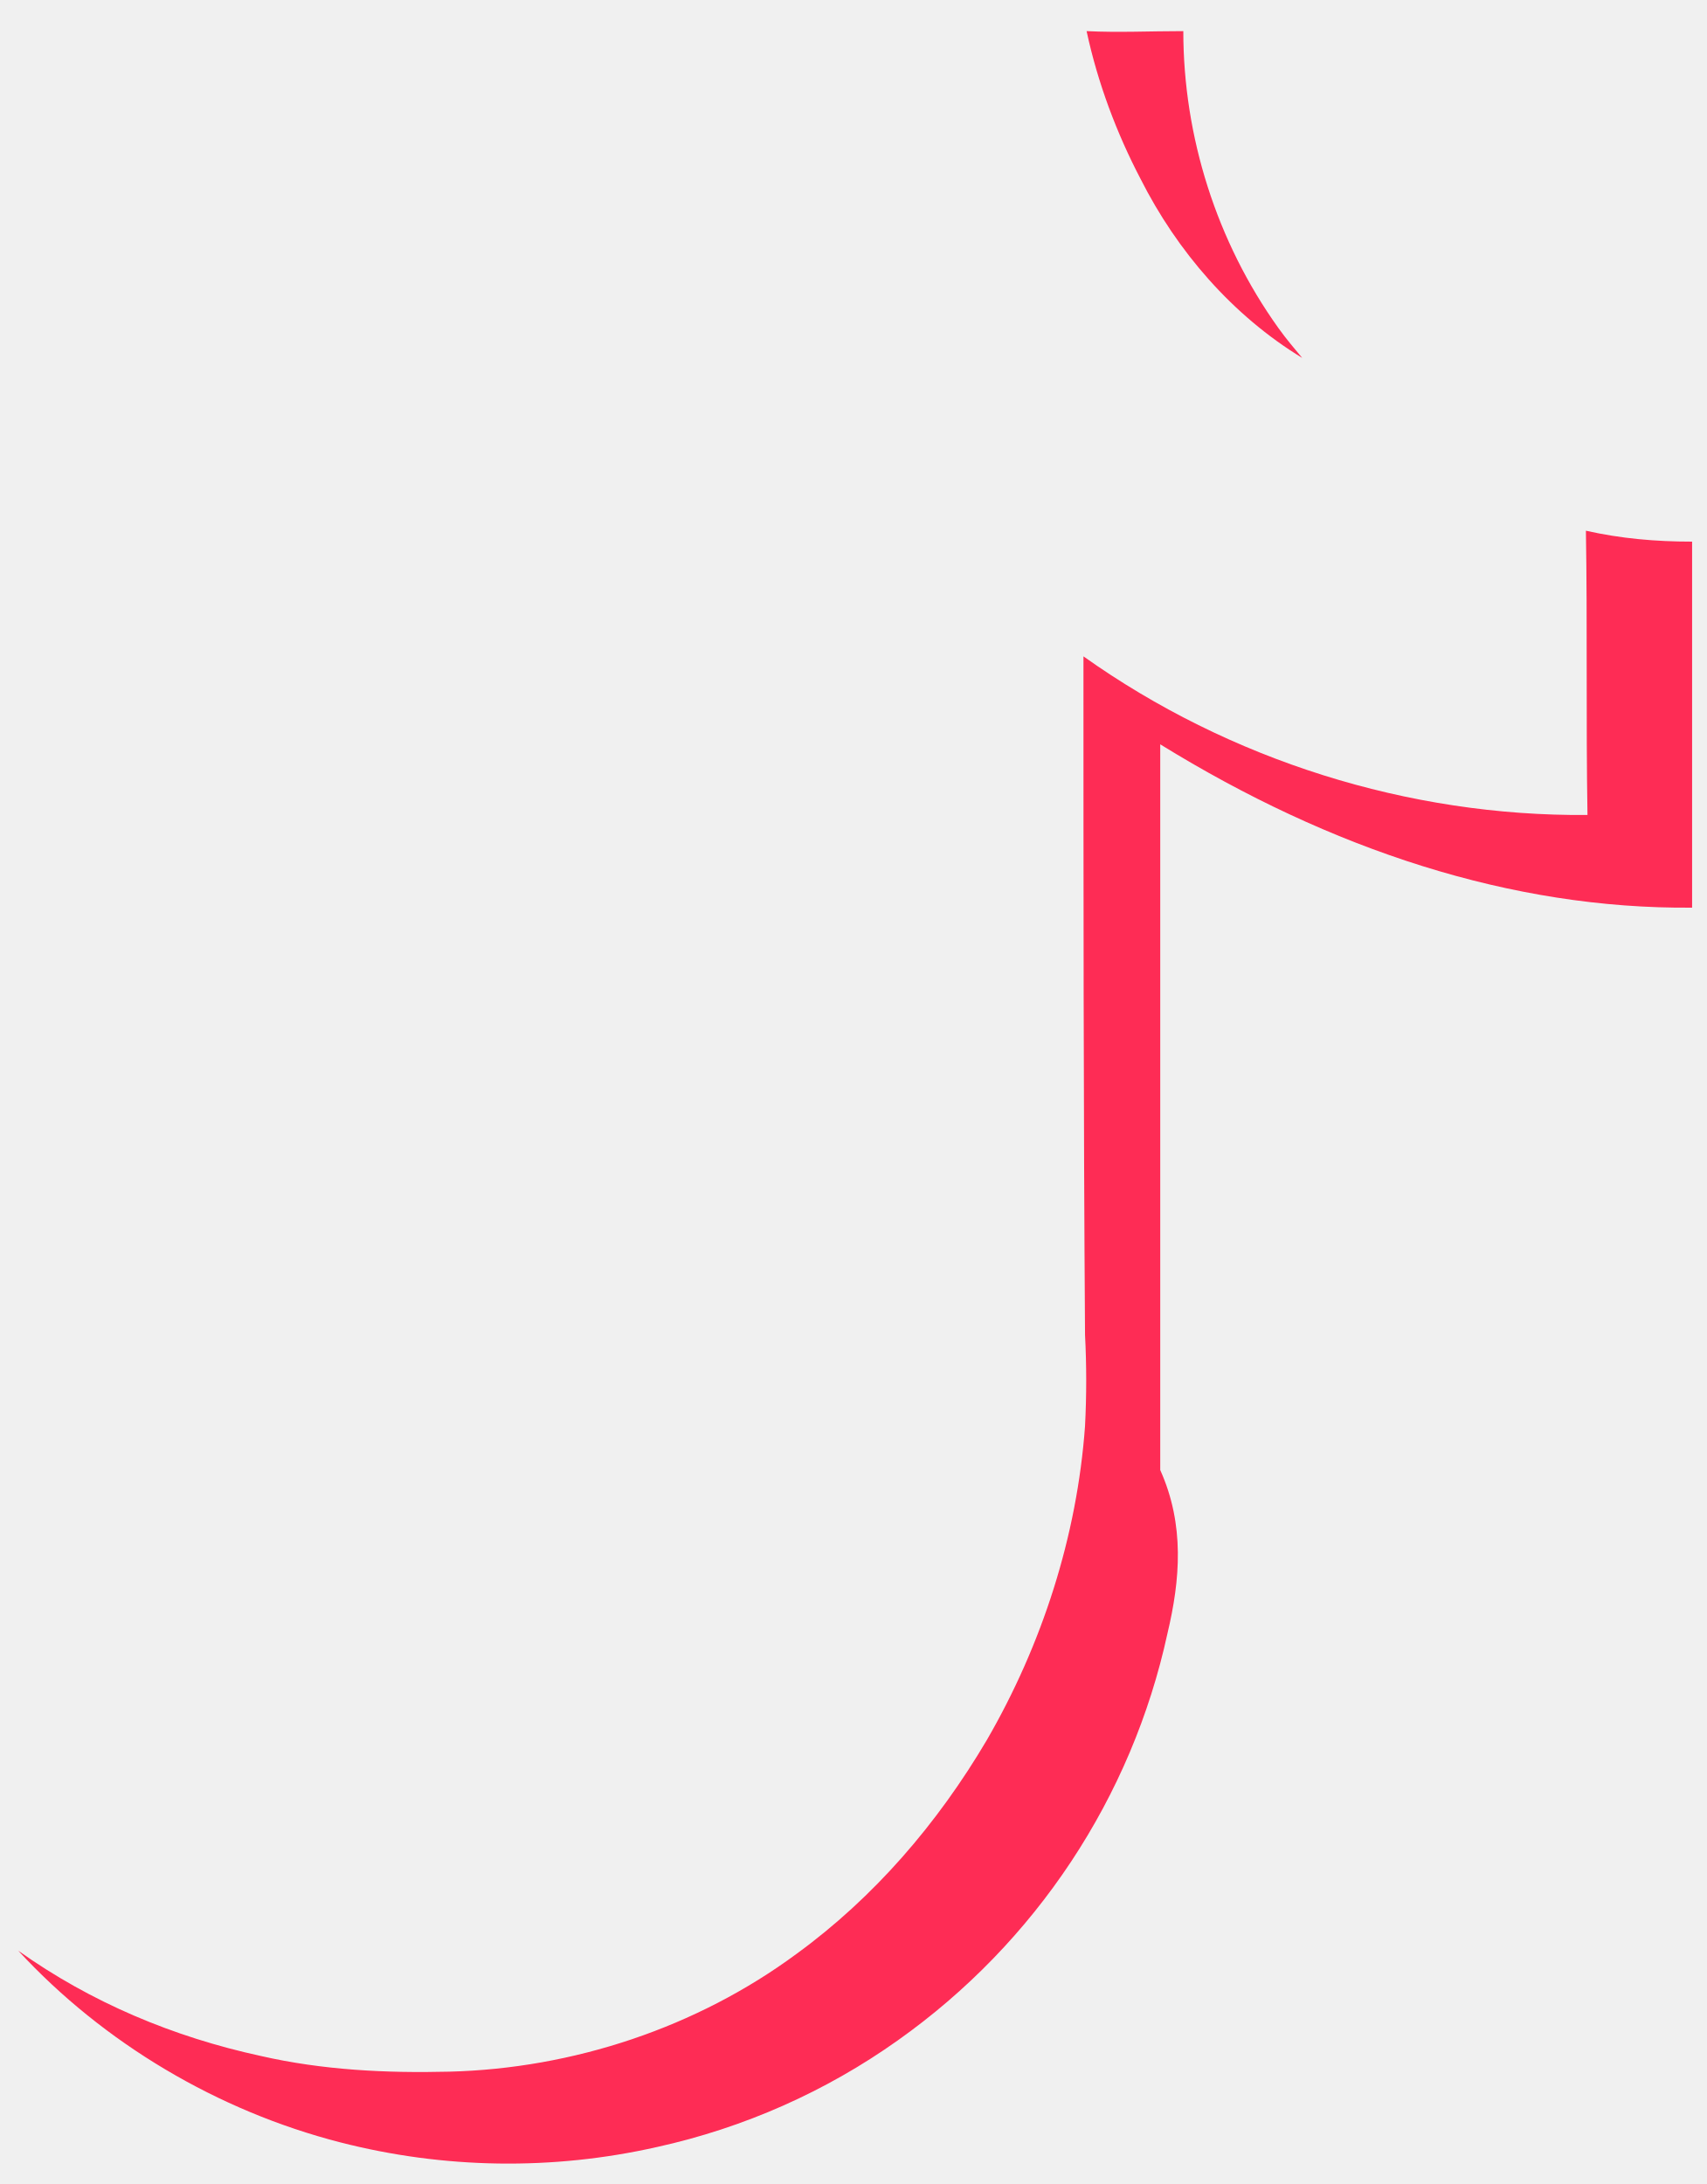
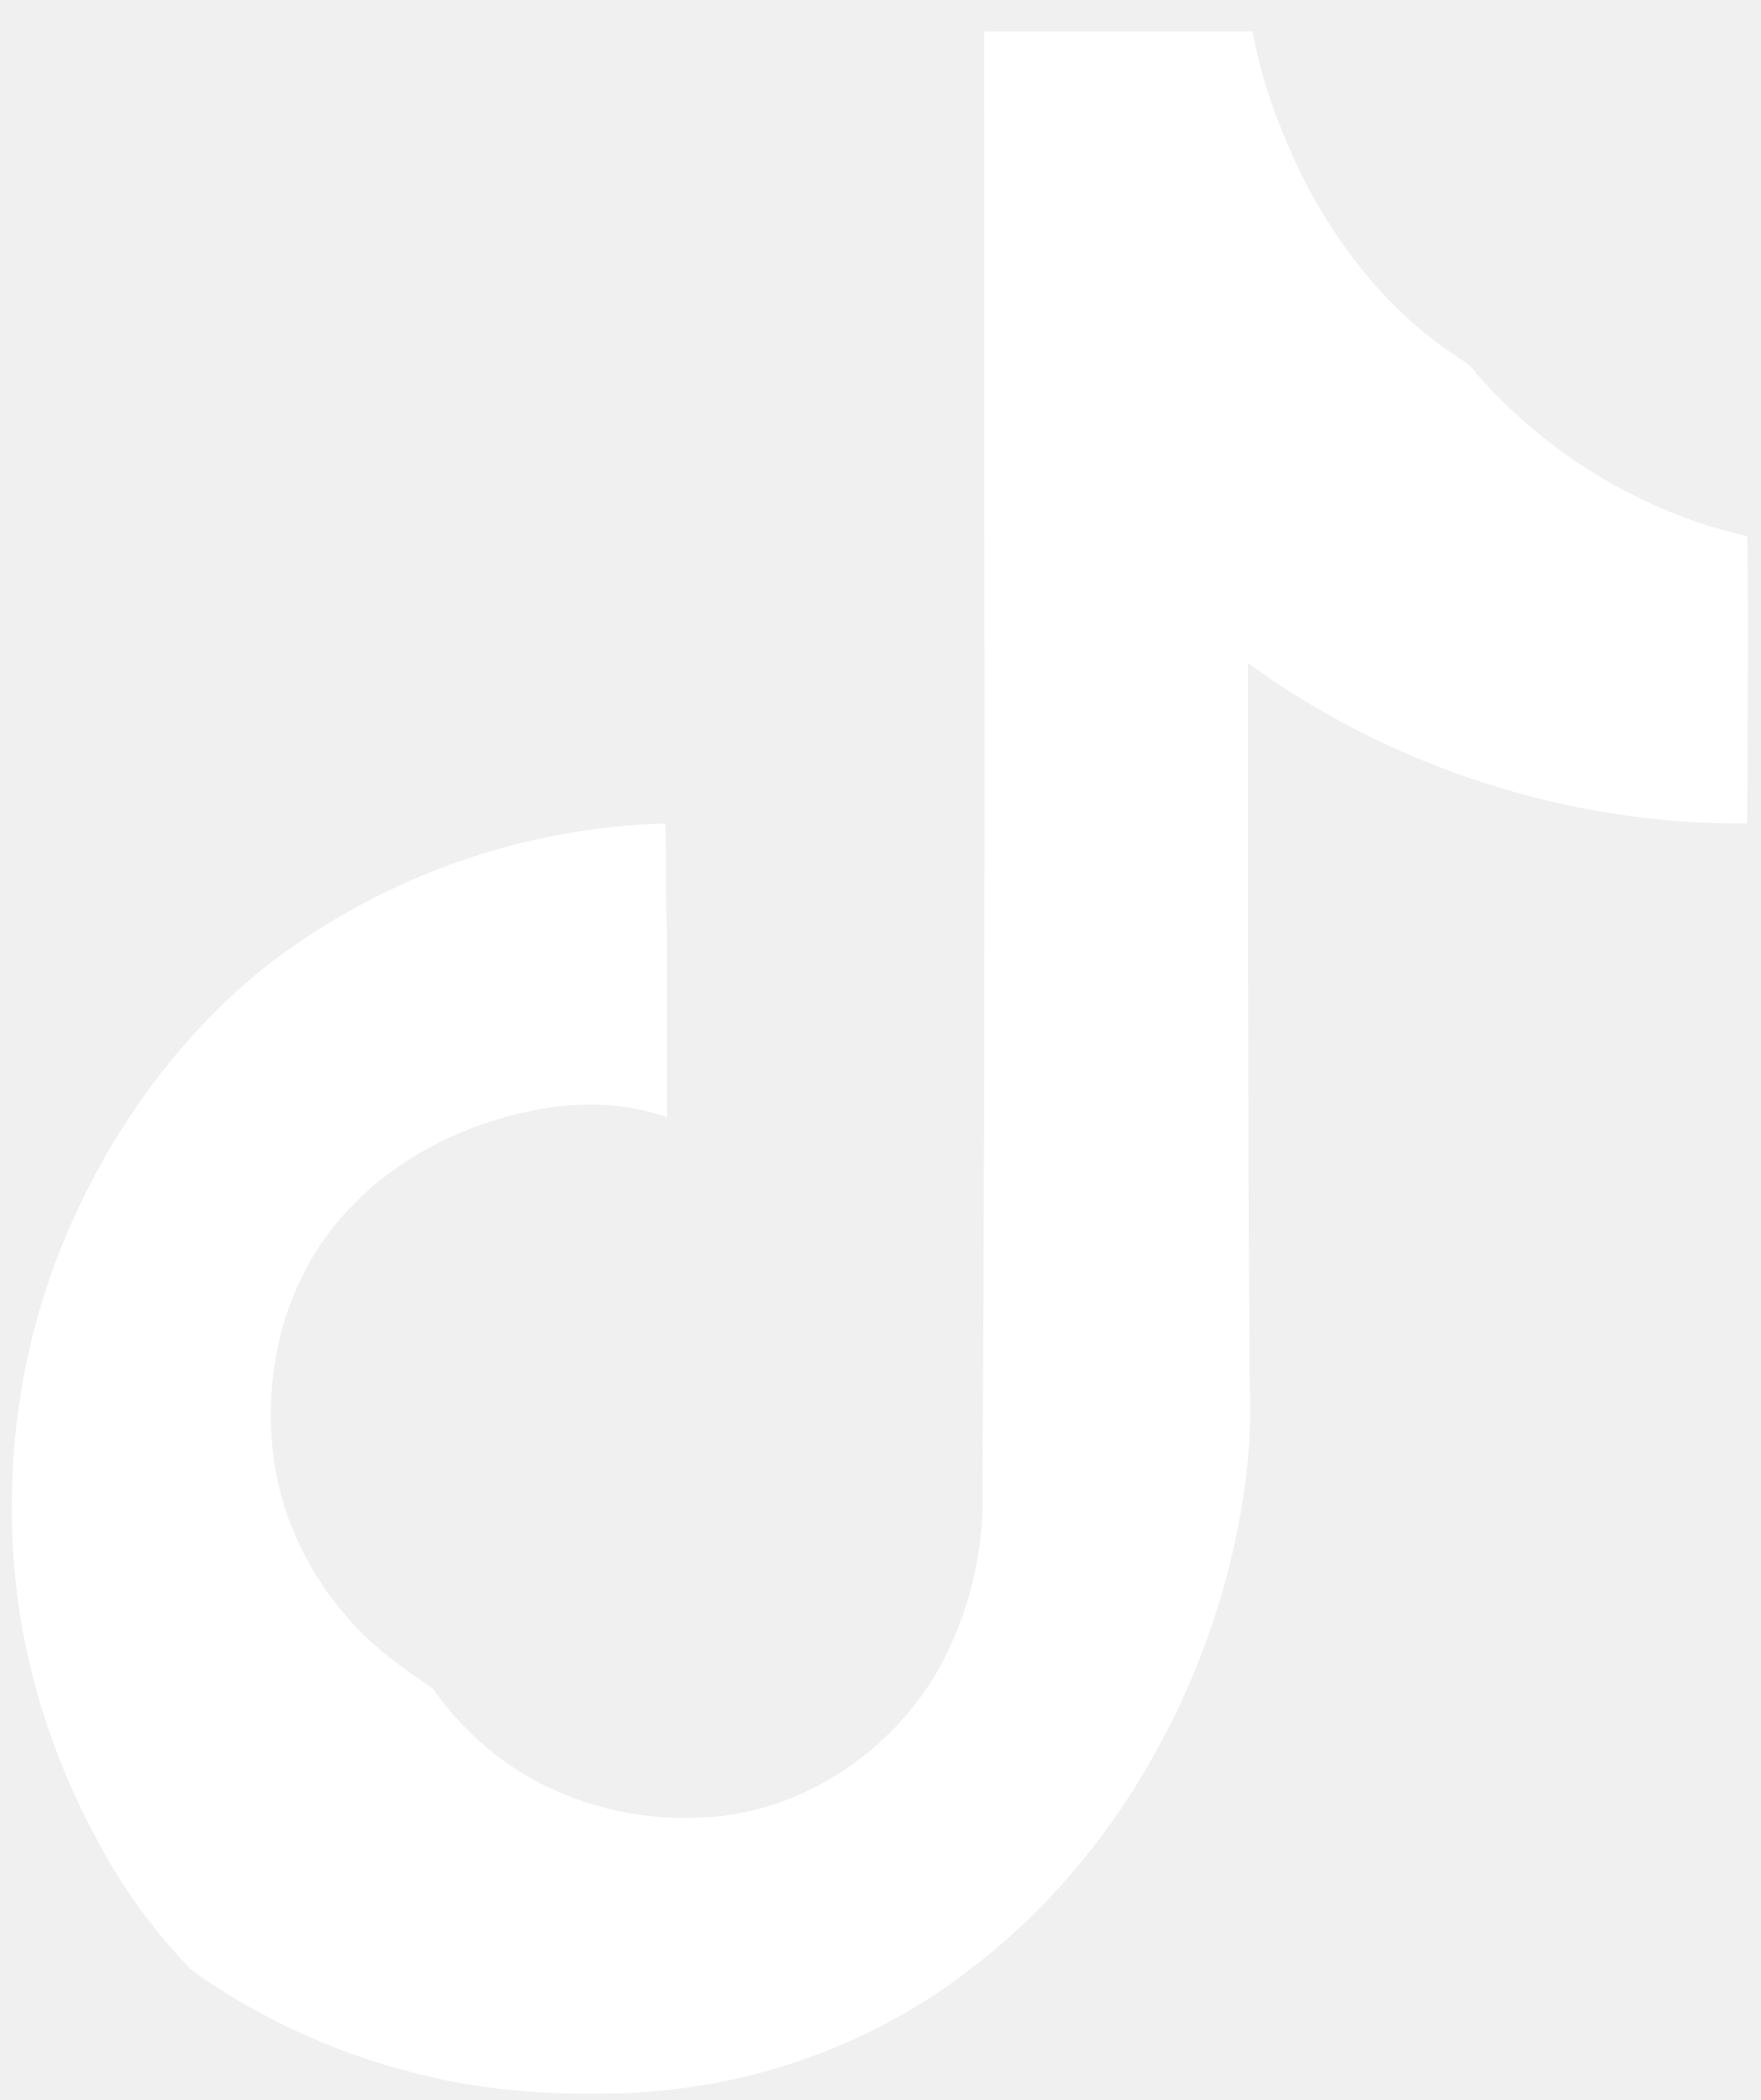
- <svg xmlns="http://www.w3.org/2000/svg" version="1.1" width="25px" height="32px">
-   <g transform="matrix(1 0 0 1 -52 -76 )">
-     <path d="M 15.921 0.456  C 16.386 0.479  16.85 0.456  17.338 0.456  C 17.338 1.998  17.825 3.541  18.731 4.806  C 18.847 4.968  18.964 5.105  19.08 5.244  C 18.058 4.622  17.245 3.679  16.711 2.62  C 16.362 1.953  16.084 1.216  15.921 0.456  Z M 23.237 7.776  C 23.748 7.891  24.259 7.936  24.793 7.936  L 24.793 13.299  C 22.145 13.322  19.498 12.448  17 10.906  L 17 21.539  C 17.361 22.344  17.292 23.15  17.106 23.932  C 16.584 26.337  15.176 28.463  13.157 29.894  C 12.099 30.646  10.898 31.178  9.627 31.458  C 8.096 31.804  6.503 31.78  4.982 31.389  C 3.193 30.929  1.521 29.94  0.267 28.581  C 1.335 29.341  2.543 29.847  3.821 30.124  C 4.726 30.331  5.655 30.377  6.584 30.354  C 8.396 30.308  10.207 29.709  11.671 28.628  C 12.809 27.799  13.738 26.717  14.458 25.497  C 15.271 24.094  15.782 22.505  15.898 20.894  C 15.921 20.45  15.921 20.004  15.898 19.559  C 15.875 16.245  15.875 12.931  15.875 9.617  C 18.011 11.136  20.636 11.964  23.26 11.941  C 23.237 10.56  23.26 9.156  23.237 7.775  Z " fill-rule="nonzero" fill="#fe2c55" stroke="none" transform="matrix(1 0 0 1 52 76 )" />
+ <svg xmlns="http://www.w3.org/2000/svg" version="1.1" width="26px" height="31px">
+   <g transform="matrix(1 0 0 1 -49 -76 )">
+     <path d="M 14.507 22.02  C 14.554 14.804  14.531 7.634  14.531 0.465  L 18.496 0.465  C 18.635 1.238  18.913 1.964  19.261 2.667  C 19.817 3.745  20.605 4.705  21.626 5.338  C 21.696 5.385  21.742 5.432  21.788 5.502  C 22.832 6.697  24.246 7.564  25.8 7.916  C 25.823 9.321  25.8 10.751  25.8 12.156  C 23.179 12.18  20.559 11.336  18.426 9.79  C 18.426 13.164  18.426 16.538  18.449 19.911  C 18.449 20.357  18.472 20.802  18.449 21.271  C 18.333 22.911  17.823 24.527  17.012 25.957  C 16.316 27.198  15.365 28.3  14.229 29.143  C 12.768 30.244  10.96 30.853  9.151 30.9  C 8.223 30.924  7.296 30.877  6.391 30.666  C 5.118 30.383  3.913 29.85  2.844 29.096  L 2.774 29.026  C 2.242 28.467  1.789 27.836  1.429 27.151  C 0.641 25.699  0.177 24.035  0.177 22.348  C 0.154 20.826  0.479 19.279  1.128 17.897  C 1.8 16.444  2.797 15.132  4.049 14.171  C 5.724 12.918  7.74 12.214  9.823 12.156  C 9.847 12.695  9.823 13.234  9.847 13.749  L 9.847 16.491  C 9.174 16.256  8.432 16.256  7.736 16.421  C 6.902 16.608  6.113 16.983  5.464 17.545  C 5.07 17.897  4.722 18.318  4.49 18.787  C 4.073 19.584  3.934 20.521  4.026 21.411  C 4.119 22.278  4.49 23.121  5.046 23.777  C 5.417 24.246  5.904 24.598  6.391 24.926  C 6.785 25.488  7.296 25.957  7.899 26.285  C 8.689 26.706  9.581 26.893  10.472 26.824  C 11.864 26.73  13.162 25.863  13.858 24.644  C 14.298 23.848  14.53 22.934  14.507 22.02  Z " fill-rule="nonzero" fill="#ffffff" stroke="none" transform="matrix(1 0 0 1 49 76 )" />
  </g>
</svg>
